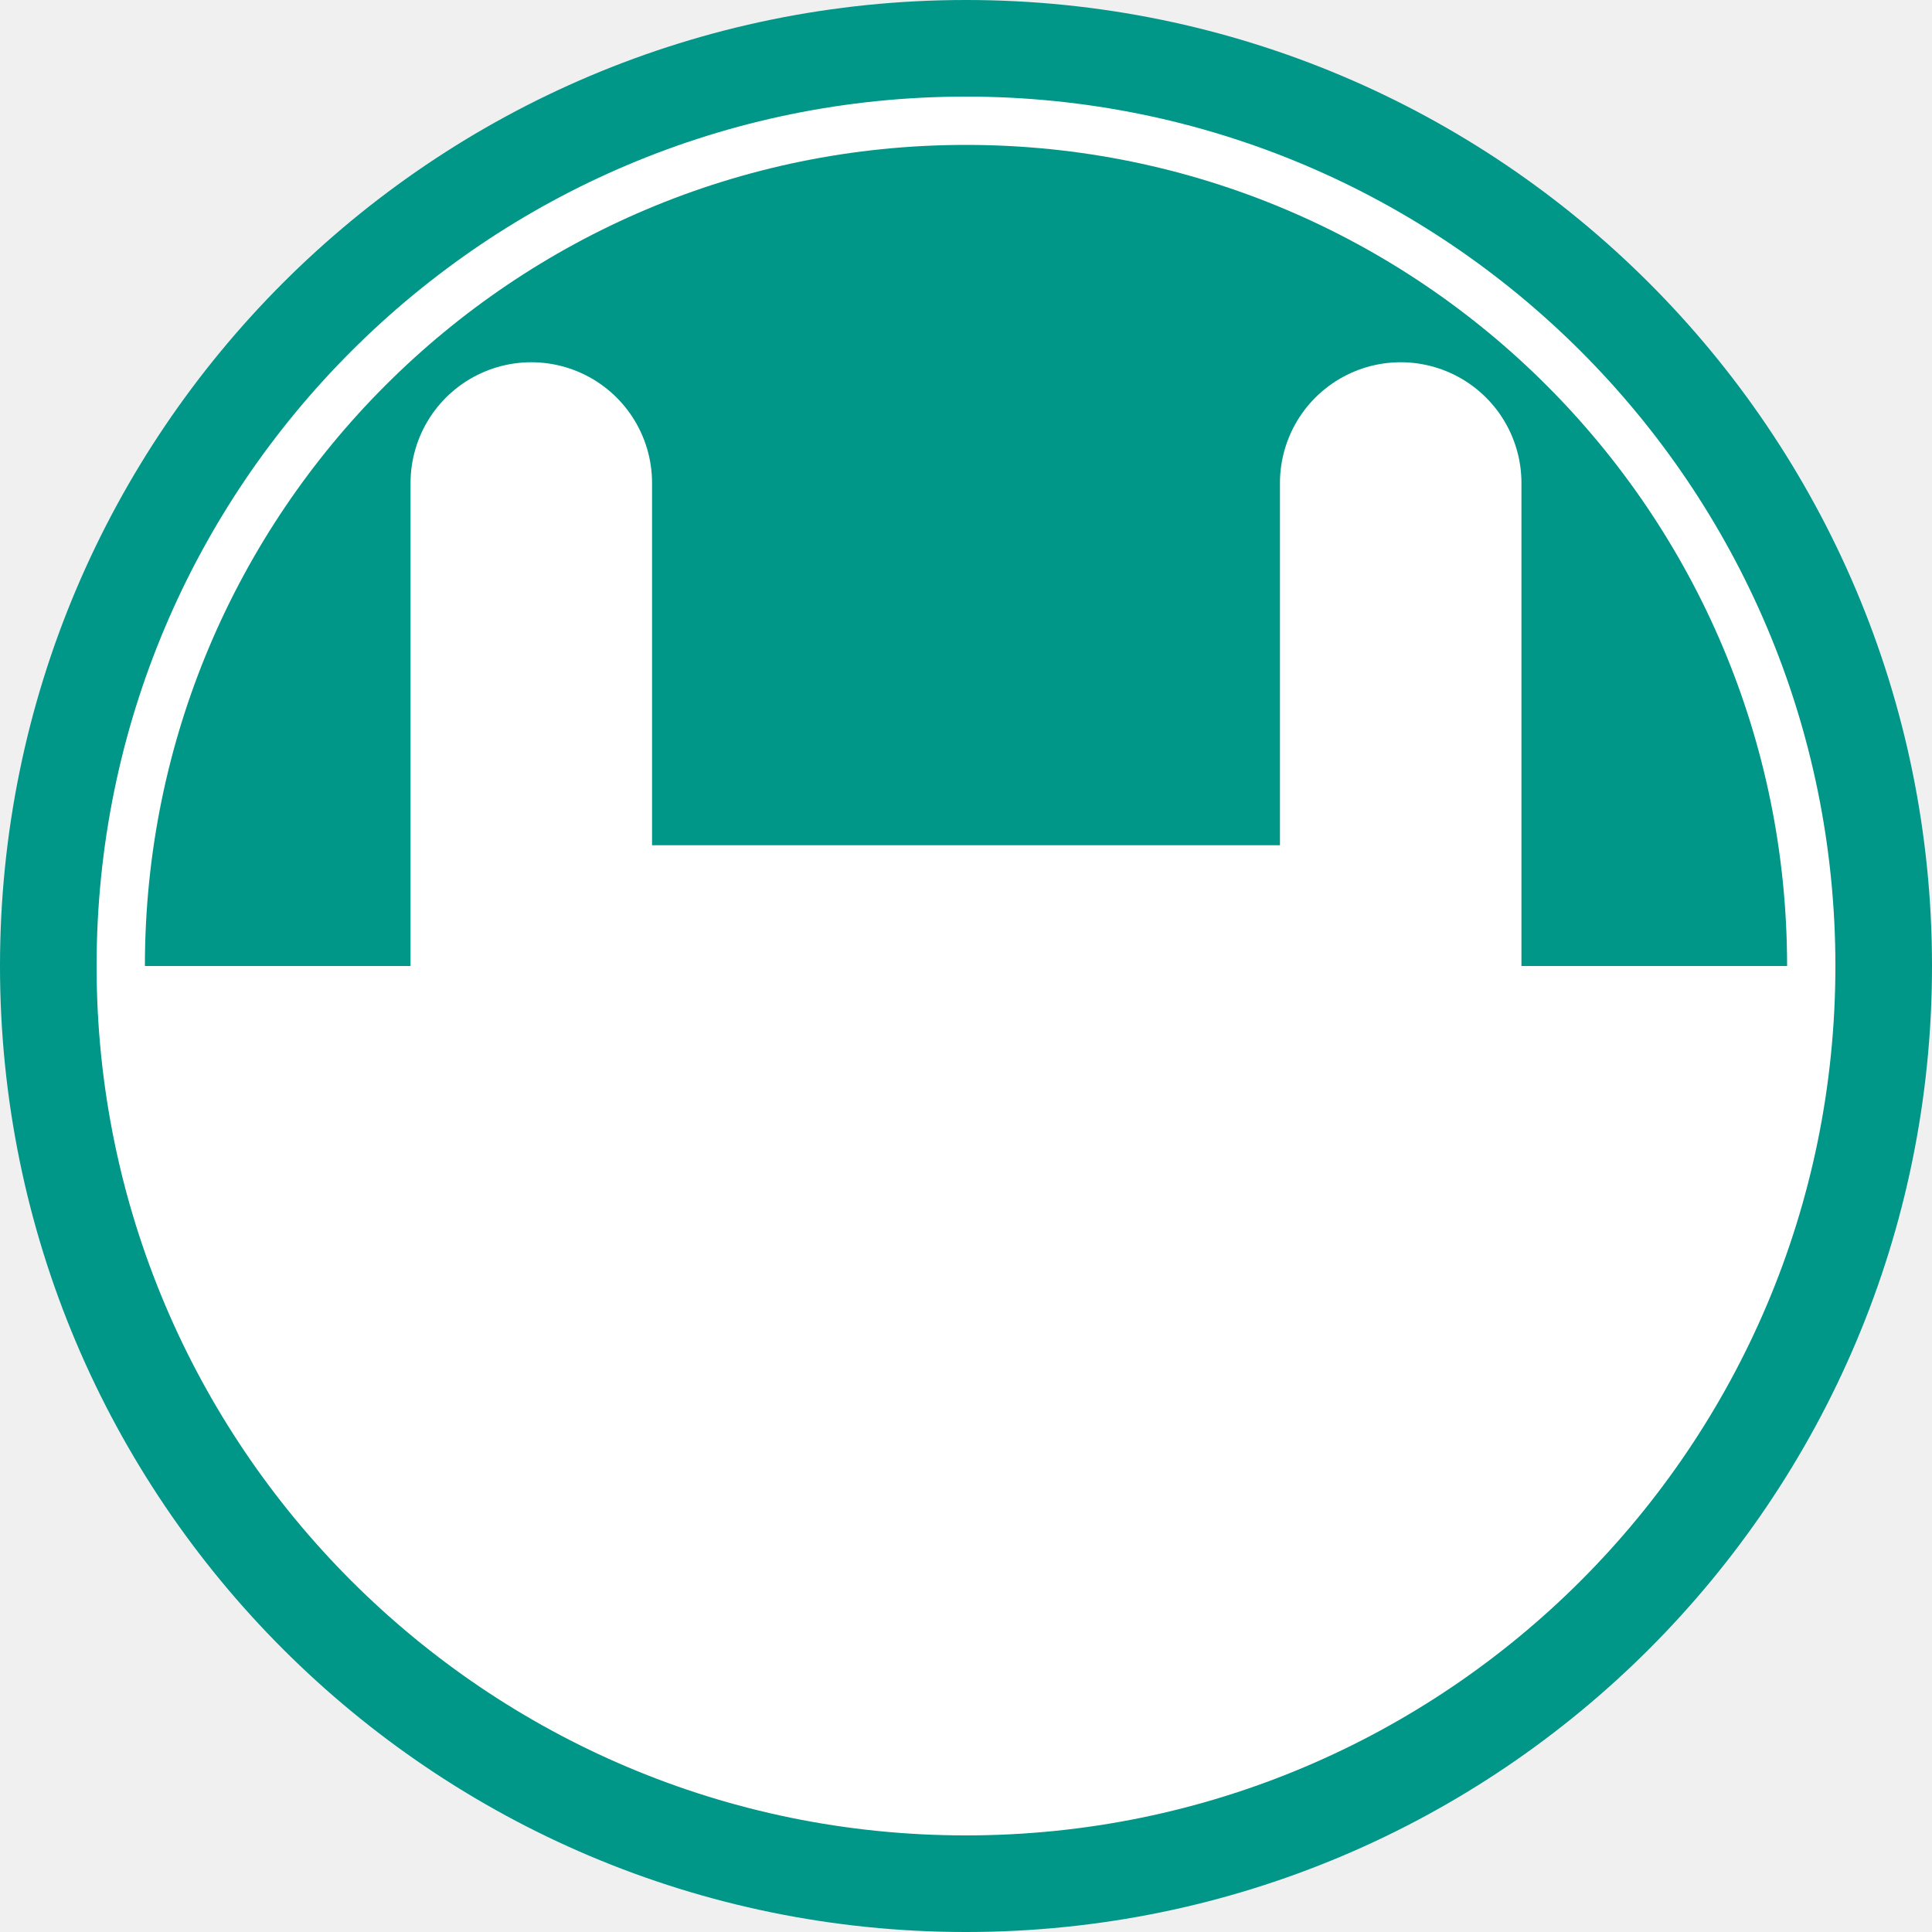
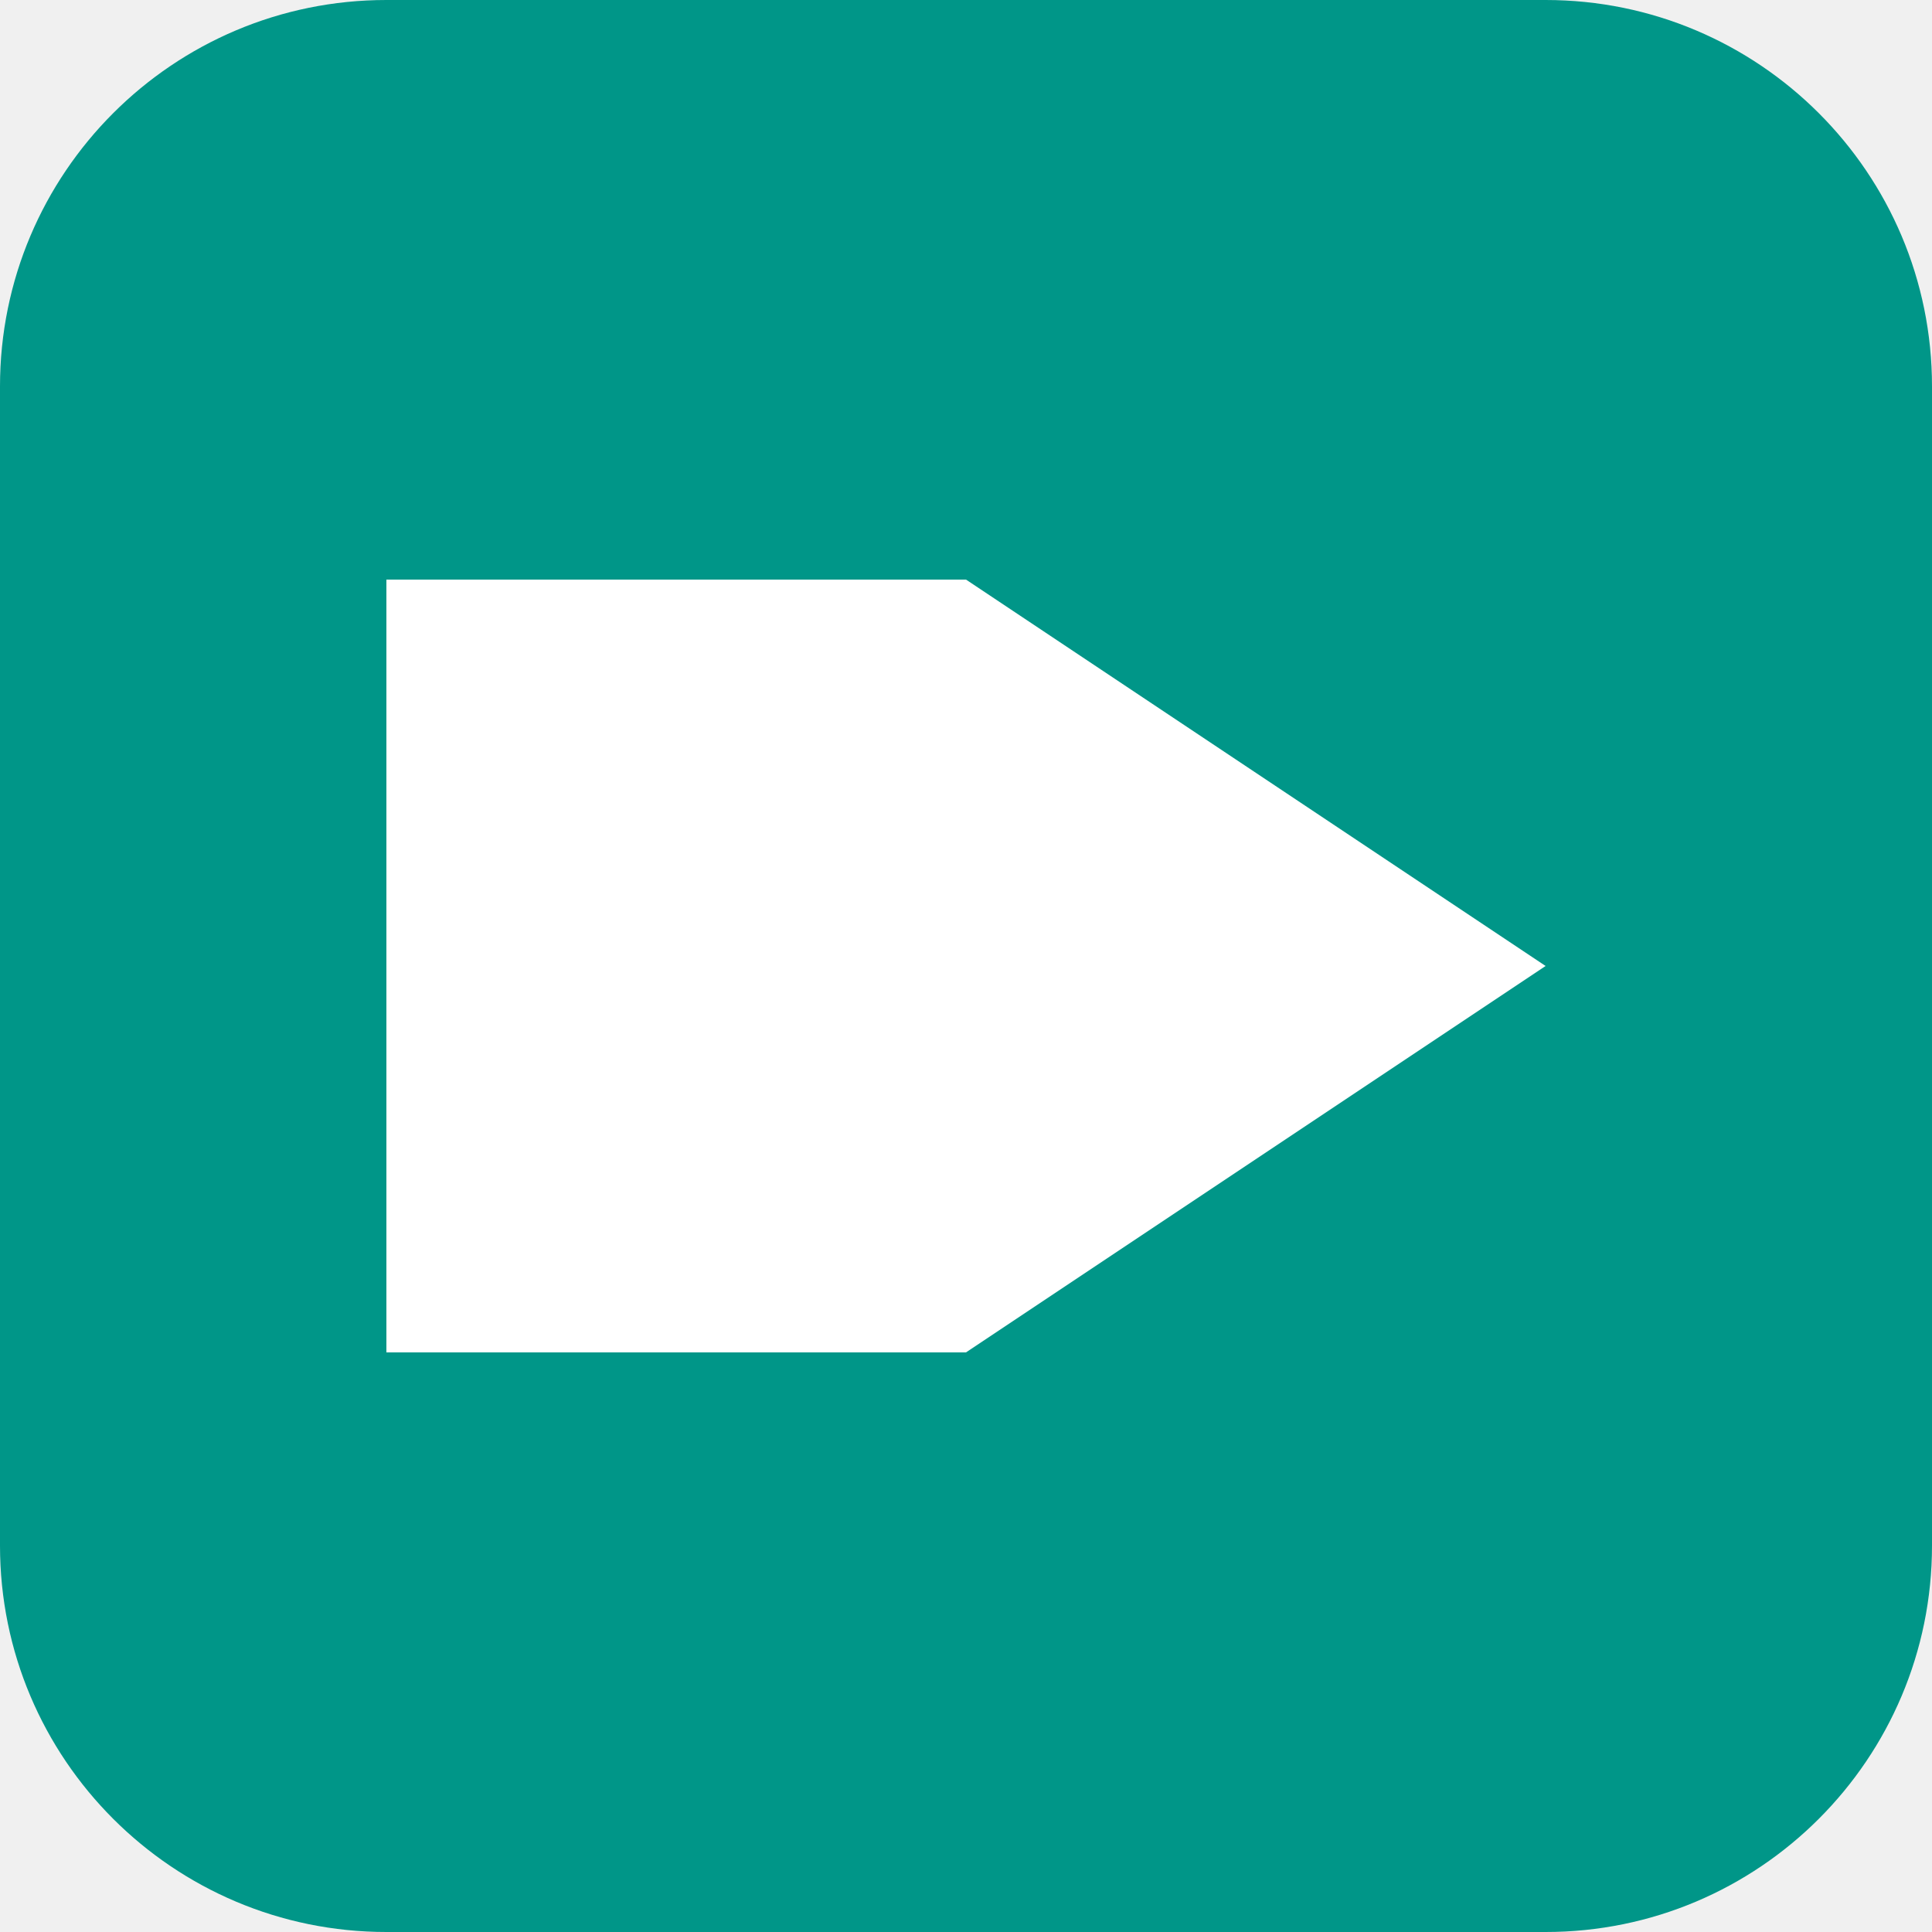
<svg xmlns="http://www.w3.org/2000/svg" width="200" height="200" viewBox="0 0 200 200" fill="none">
-   <circle cx="100" cy="100" r="95" fill="white" stroke="#009688" stroke-width="10" />
-   <path d="M15,100 A85,85 0 0,1 185,100" fill="#009688" />
-   <path d="M55 50 V 150 M 145 50 V 150 M 55 100 H 145" stroke="white" stroke-width="25" stroke-linecap="round" />
+   <rect width="200" height="200" rx="40" fill="#009688" />
+   <path d="M40 60 V 140 H 100 L 160 100 L 100 60 H 40 Z" fill="white" />
</svg>
